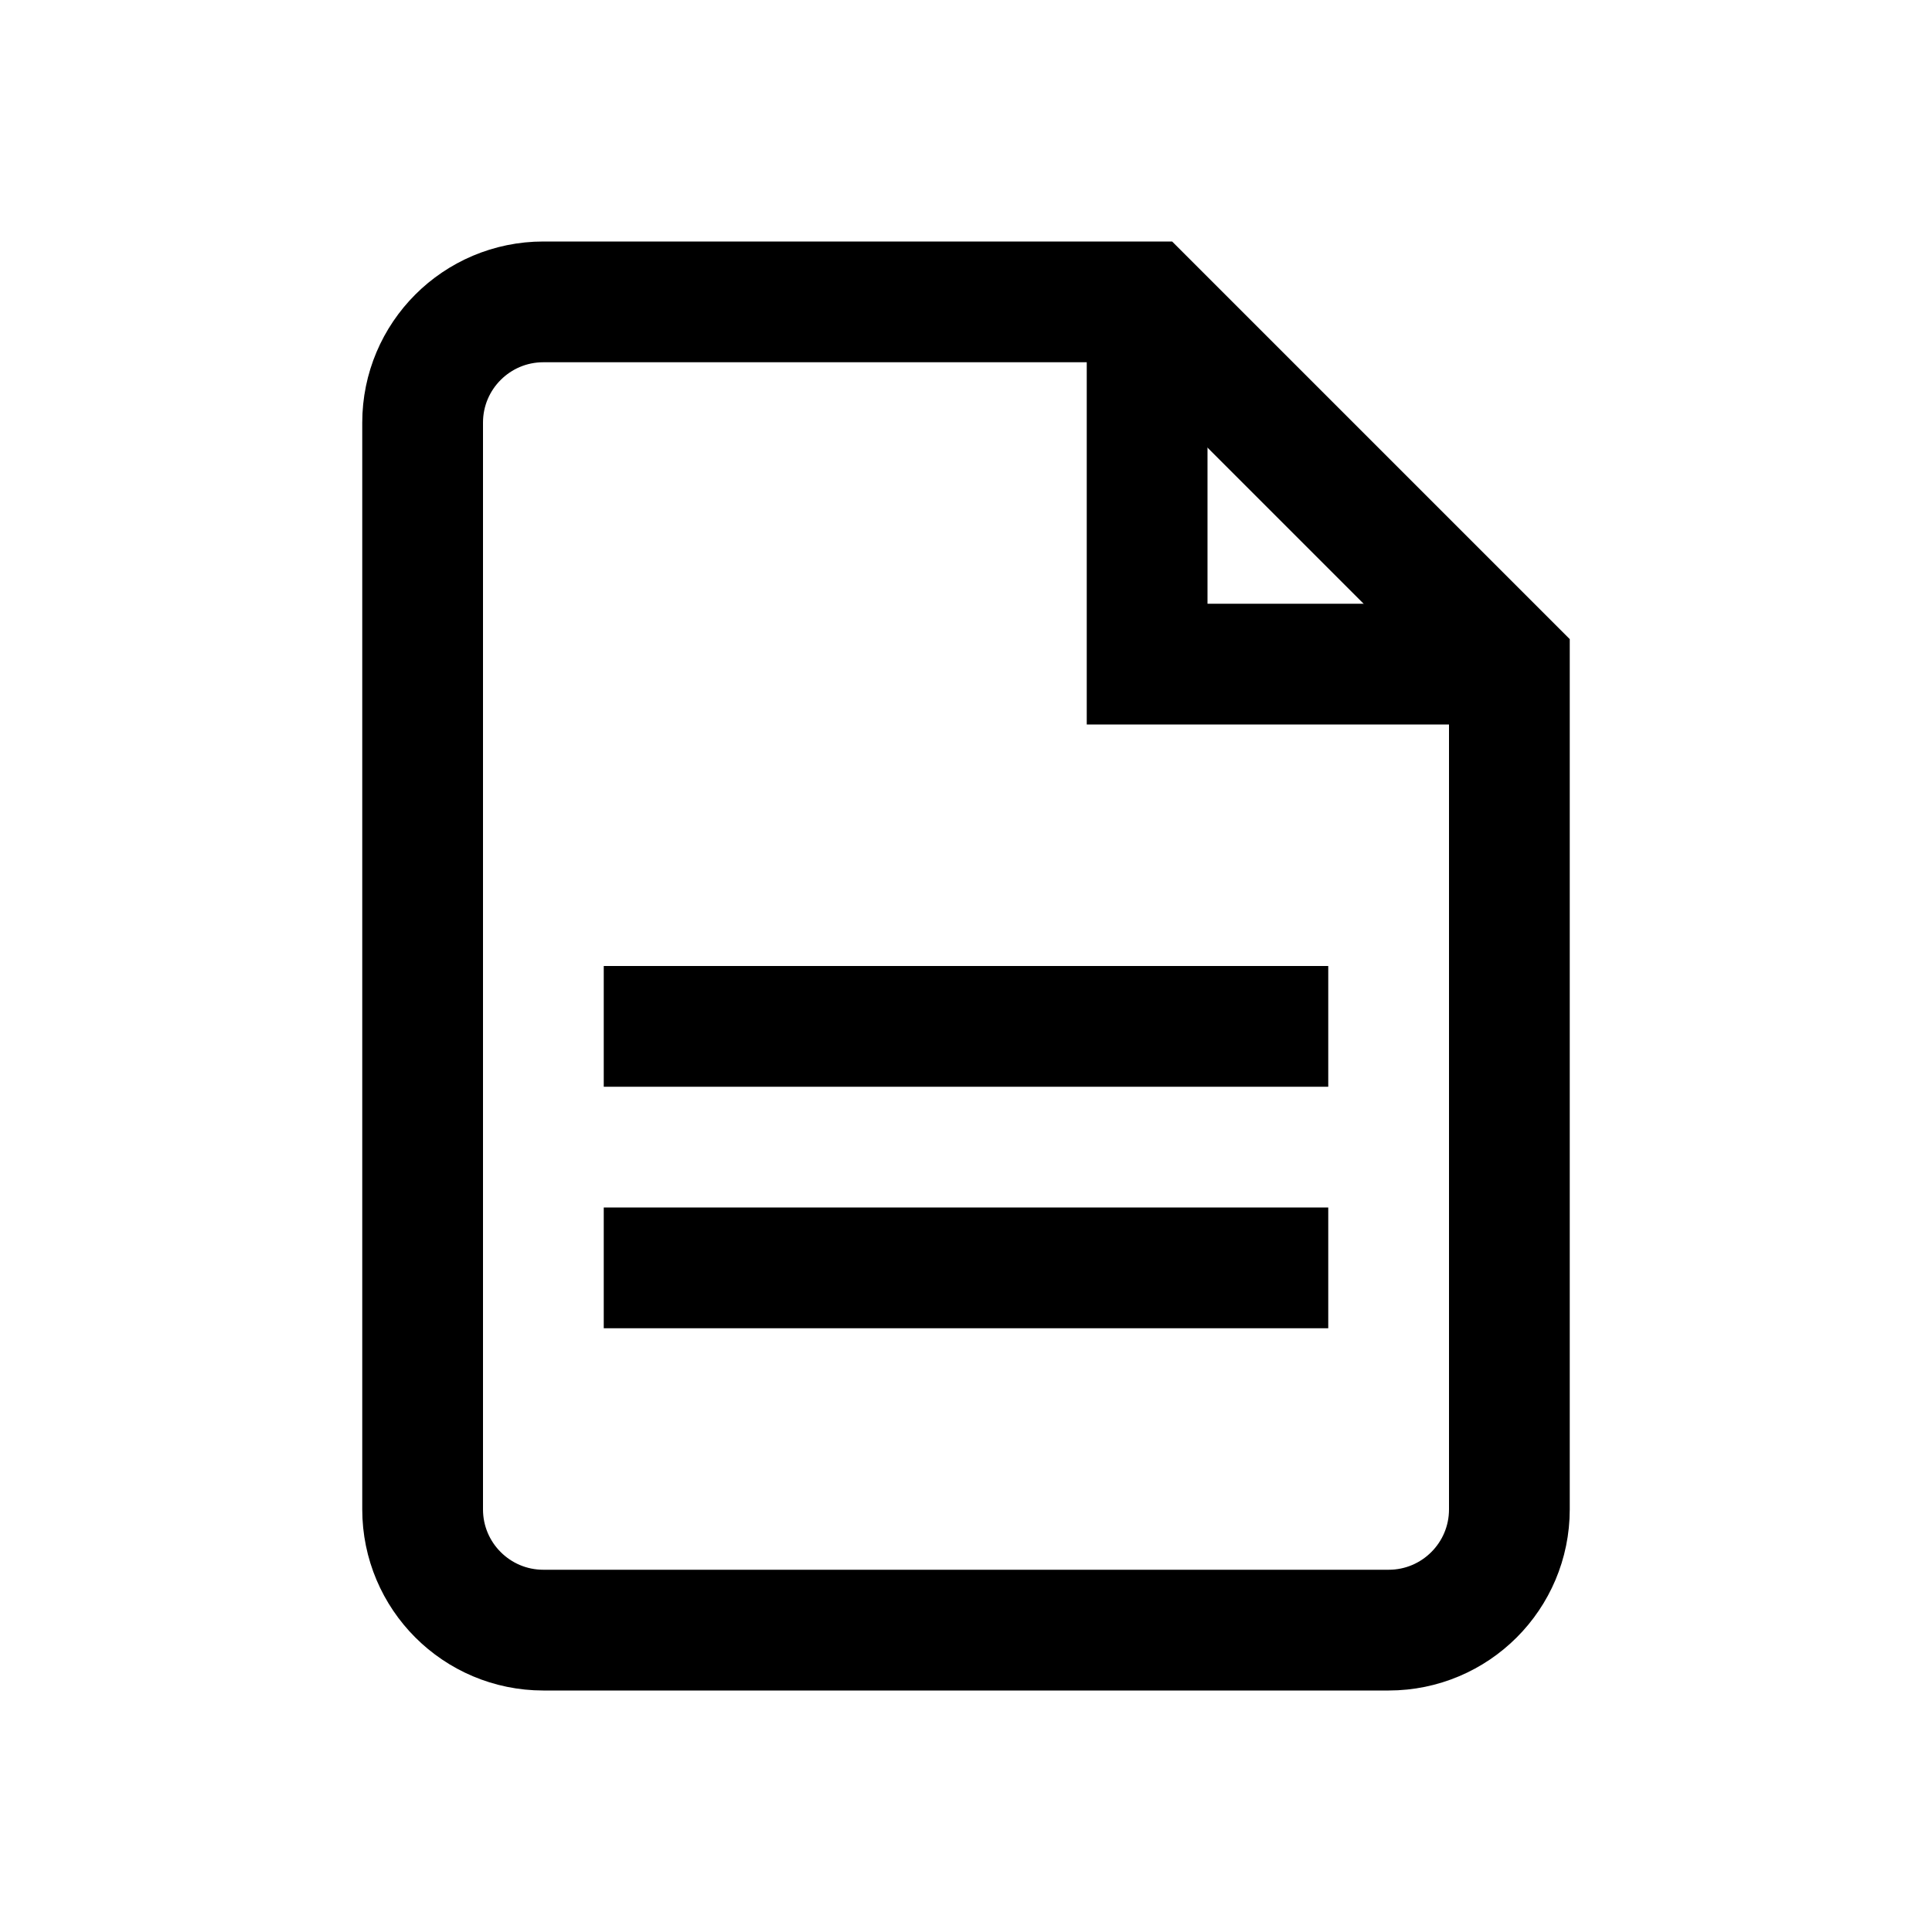
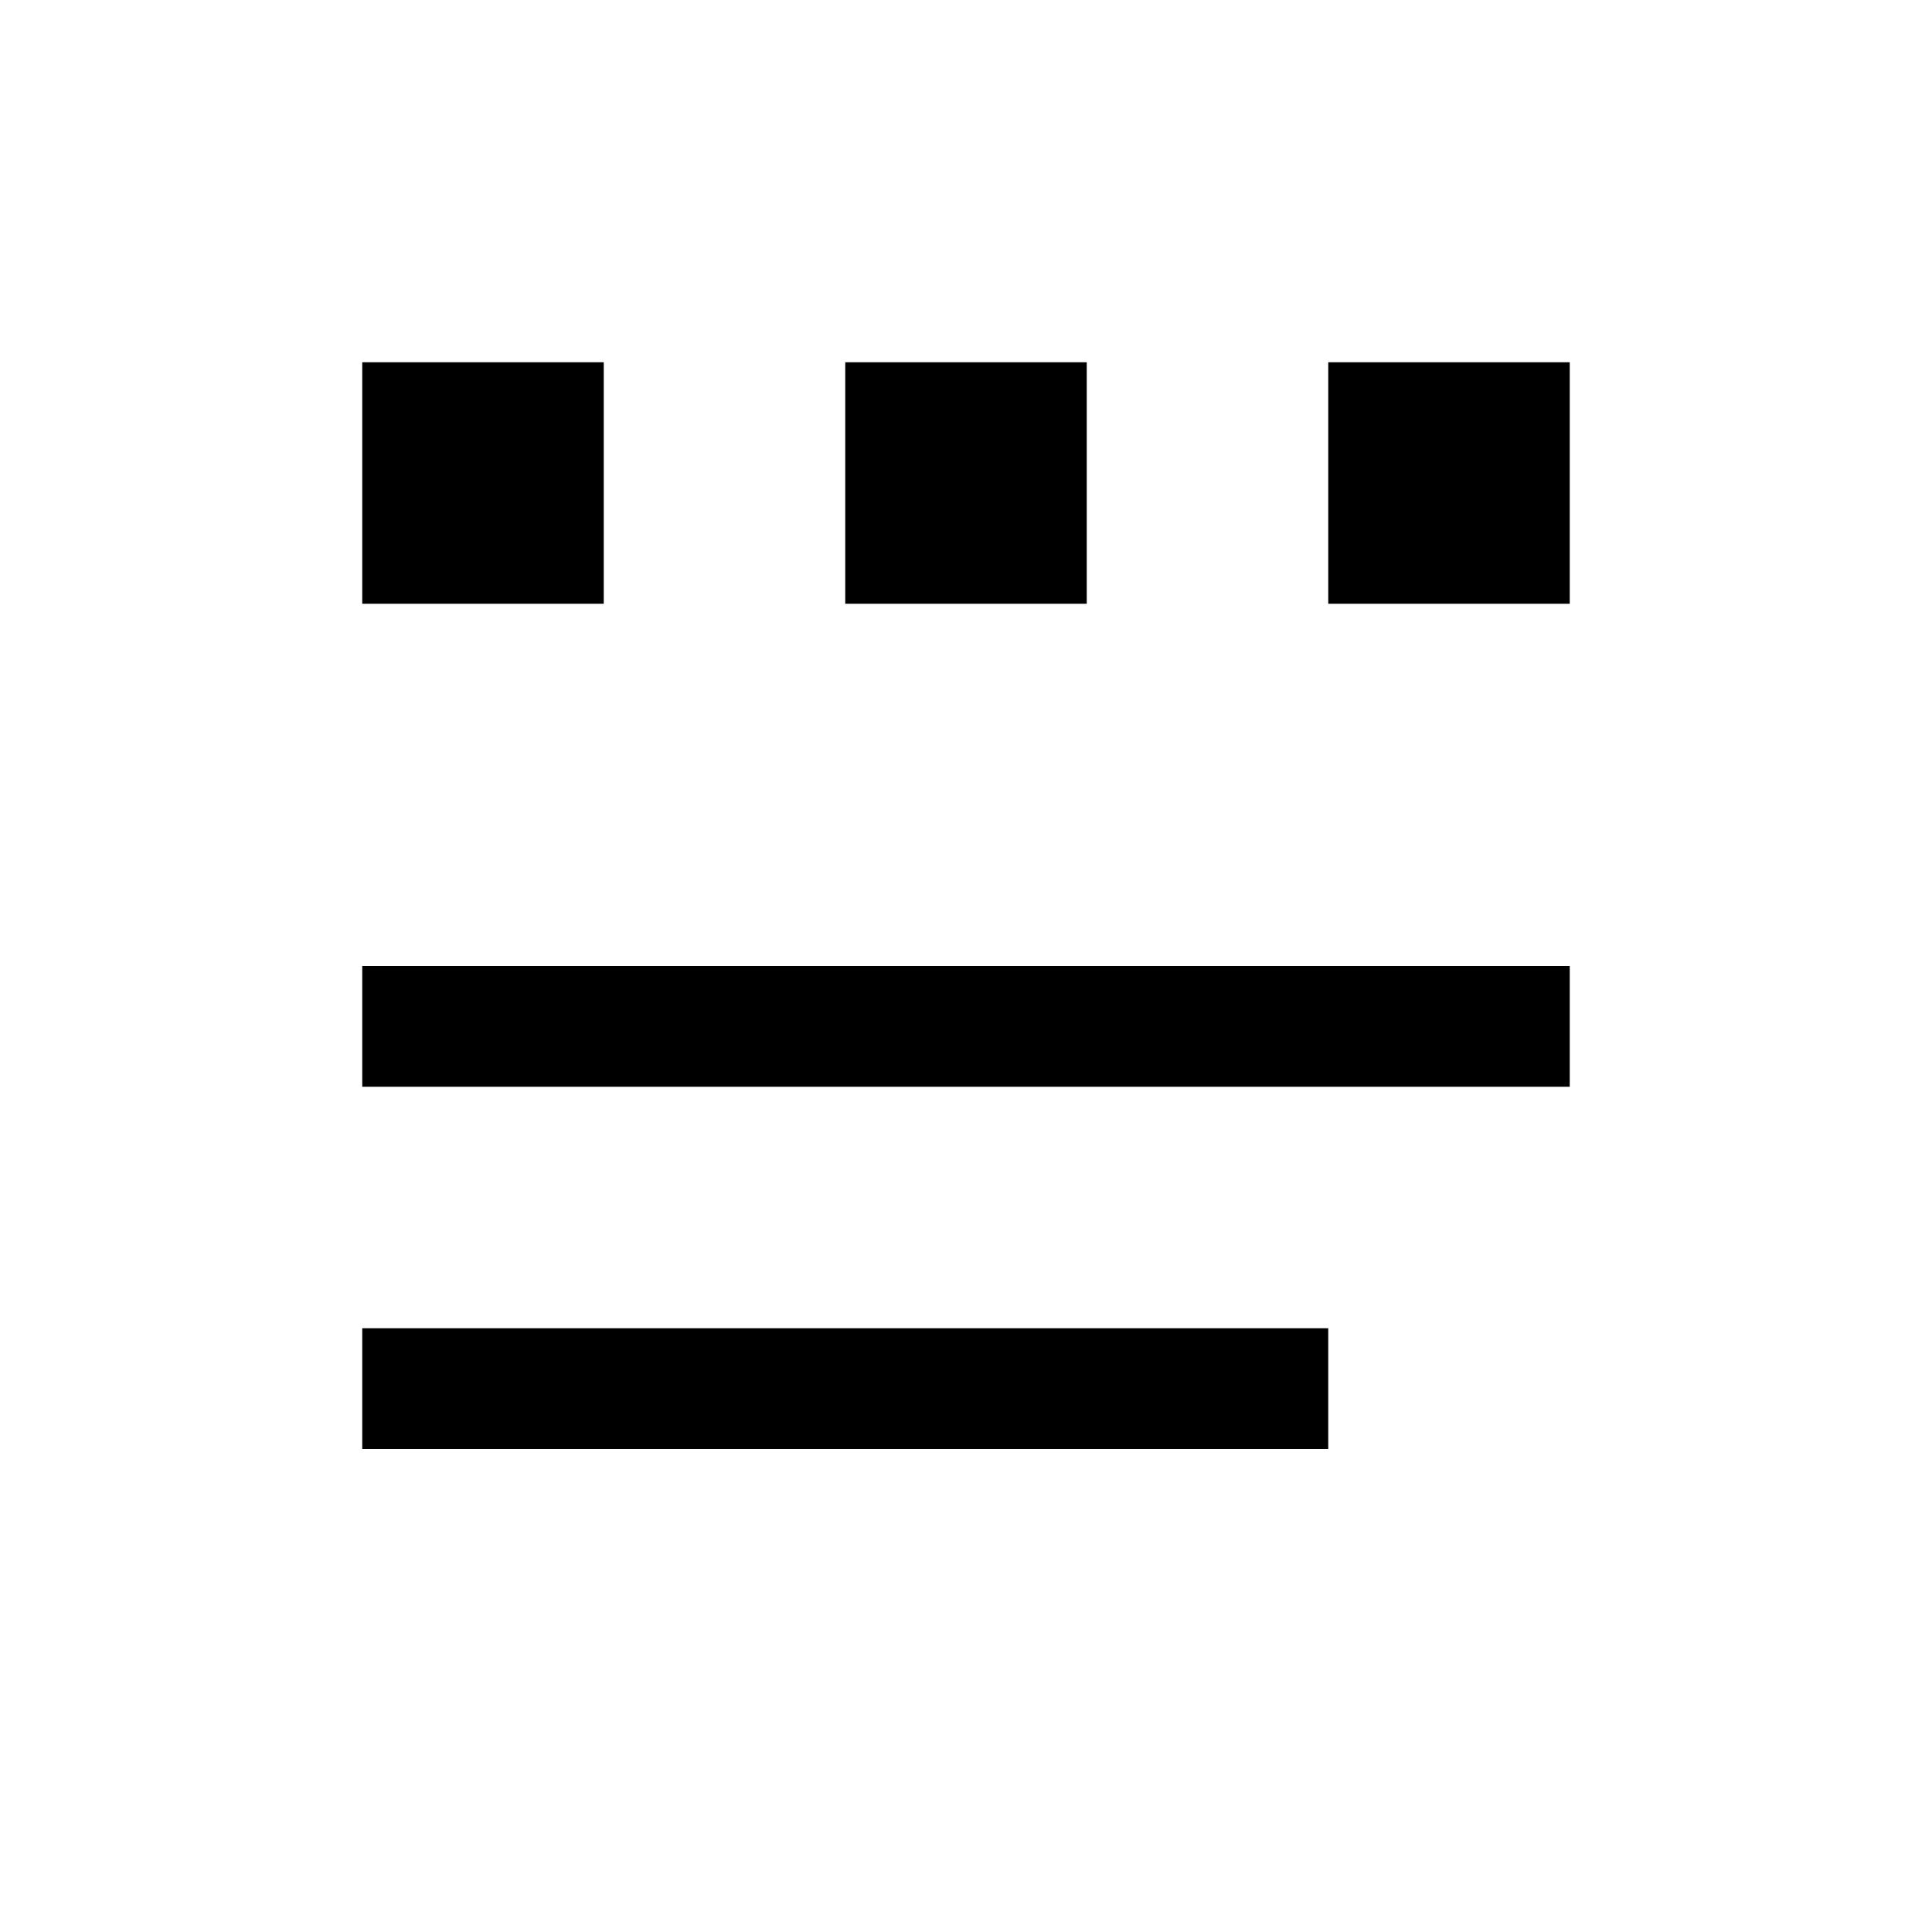
<svg xmlns="http://www.w3.org/2000/svg" width="16" height="16" viewBox="0 0 16 16" fill="none" stroke="currentColor" stroke-width="1" stroke-linecap="butt" stroke-linejoin="miter">
-   <path d="M9.5 2.5H4.5a1 1 0 0 0-1 1v9a1 1 0 0 0 1 1h7a1 1 0 0 0 1-1V5.5Z" />
-   <path d="M9.5 2.5V5.5H12.5" />
-   <path d="M5 8.5H11" />
-   <path d="M5 10.5H11" />
+   <rect x="3" y="3" width="2" height="2" fill="currentColor" stroke="none" />
+   <rect x="7" y="3" width="2" height="2" fill="currentColor" stroke="none" />
+   <rect x="11" y="3" width="2" height="2" fill="currentColor" stroke="none" />
+   <path d="M3 8.5H13" />
+   <path d="M3 11.5H11" />
</svg>
